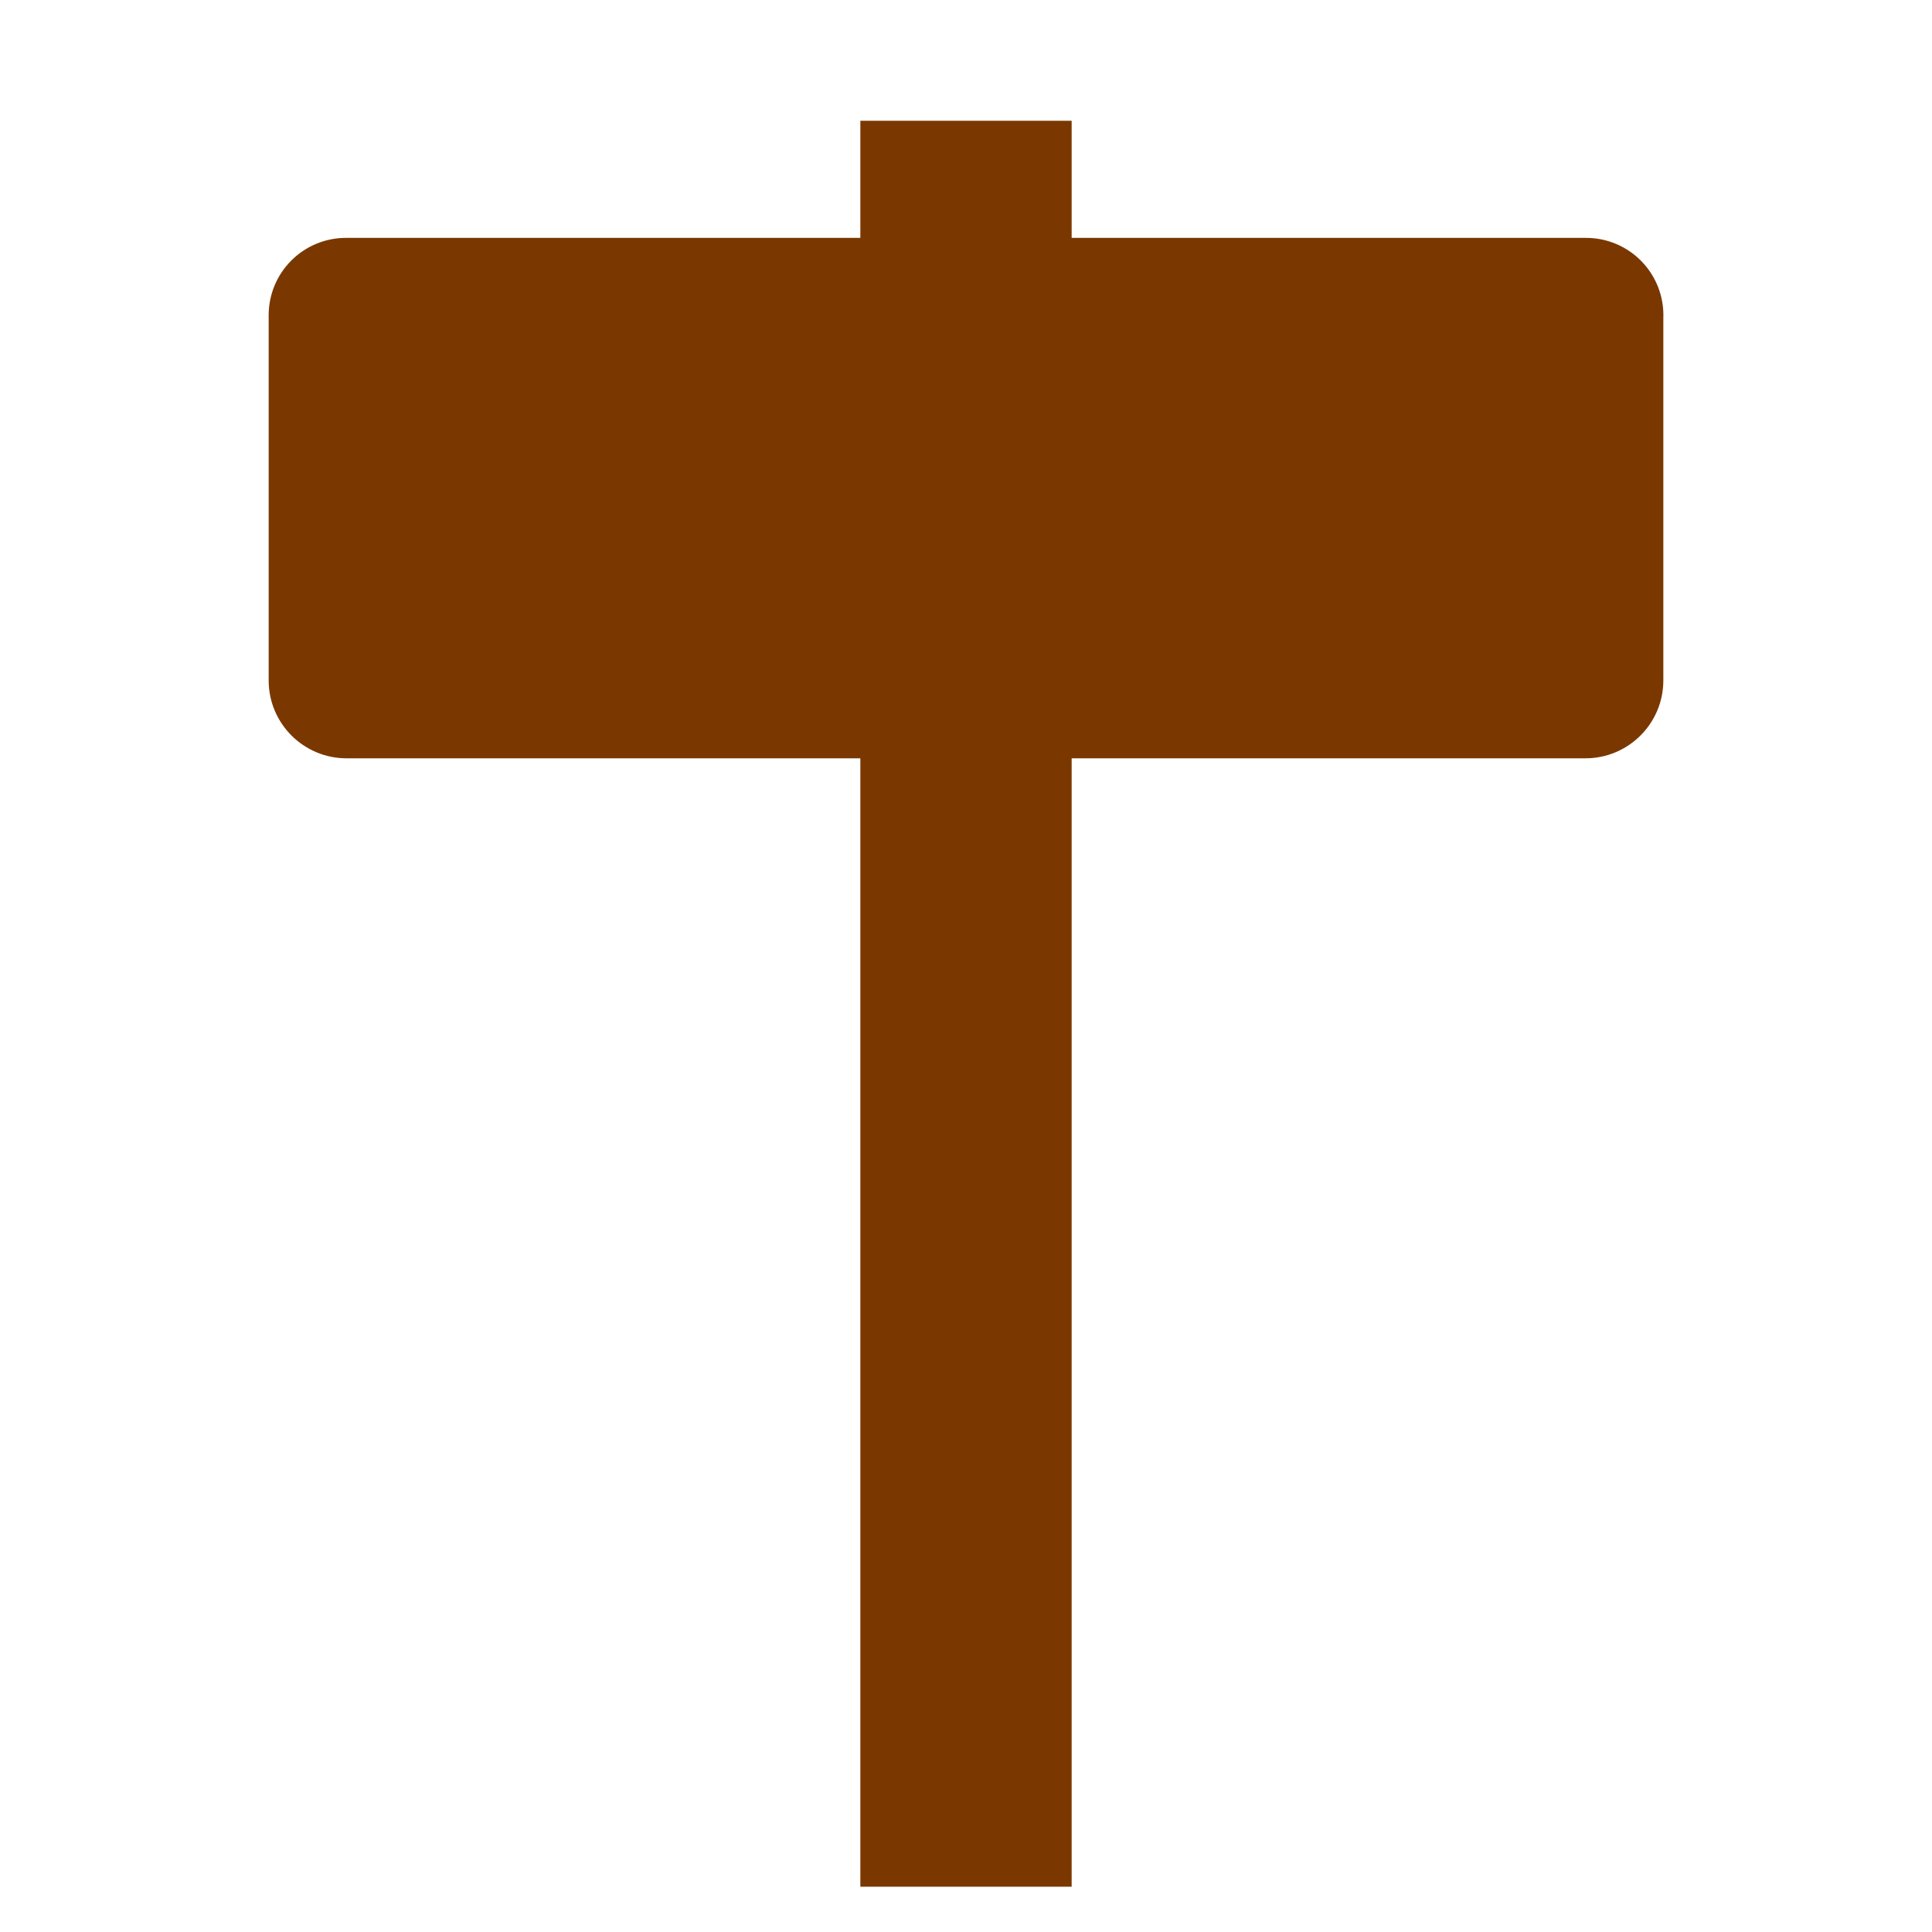
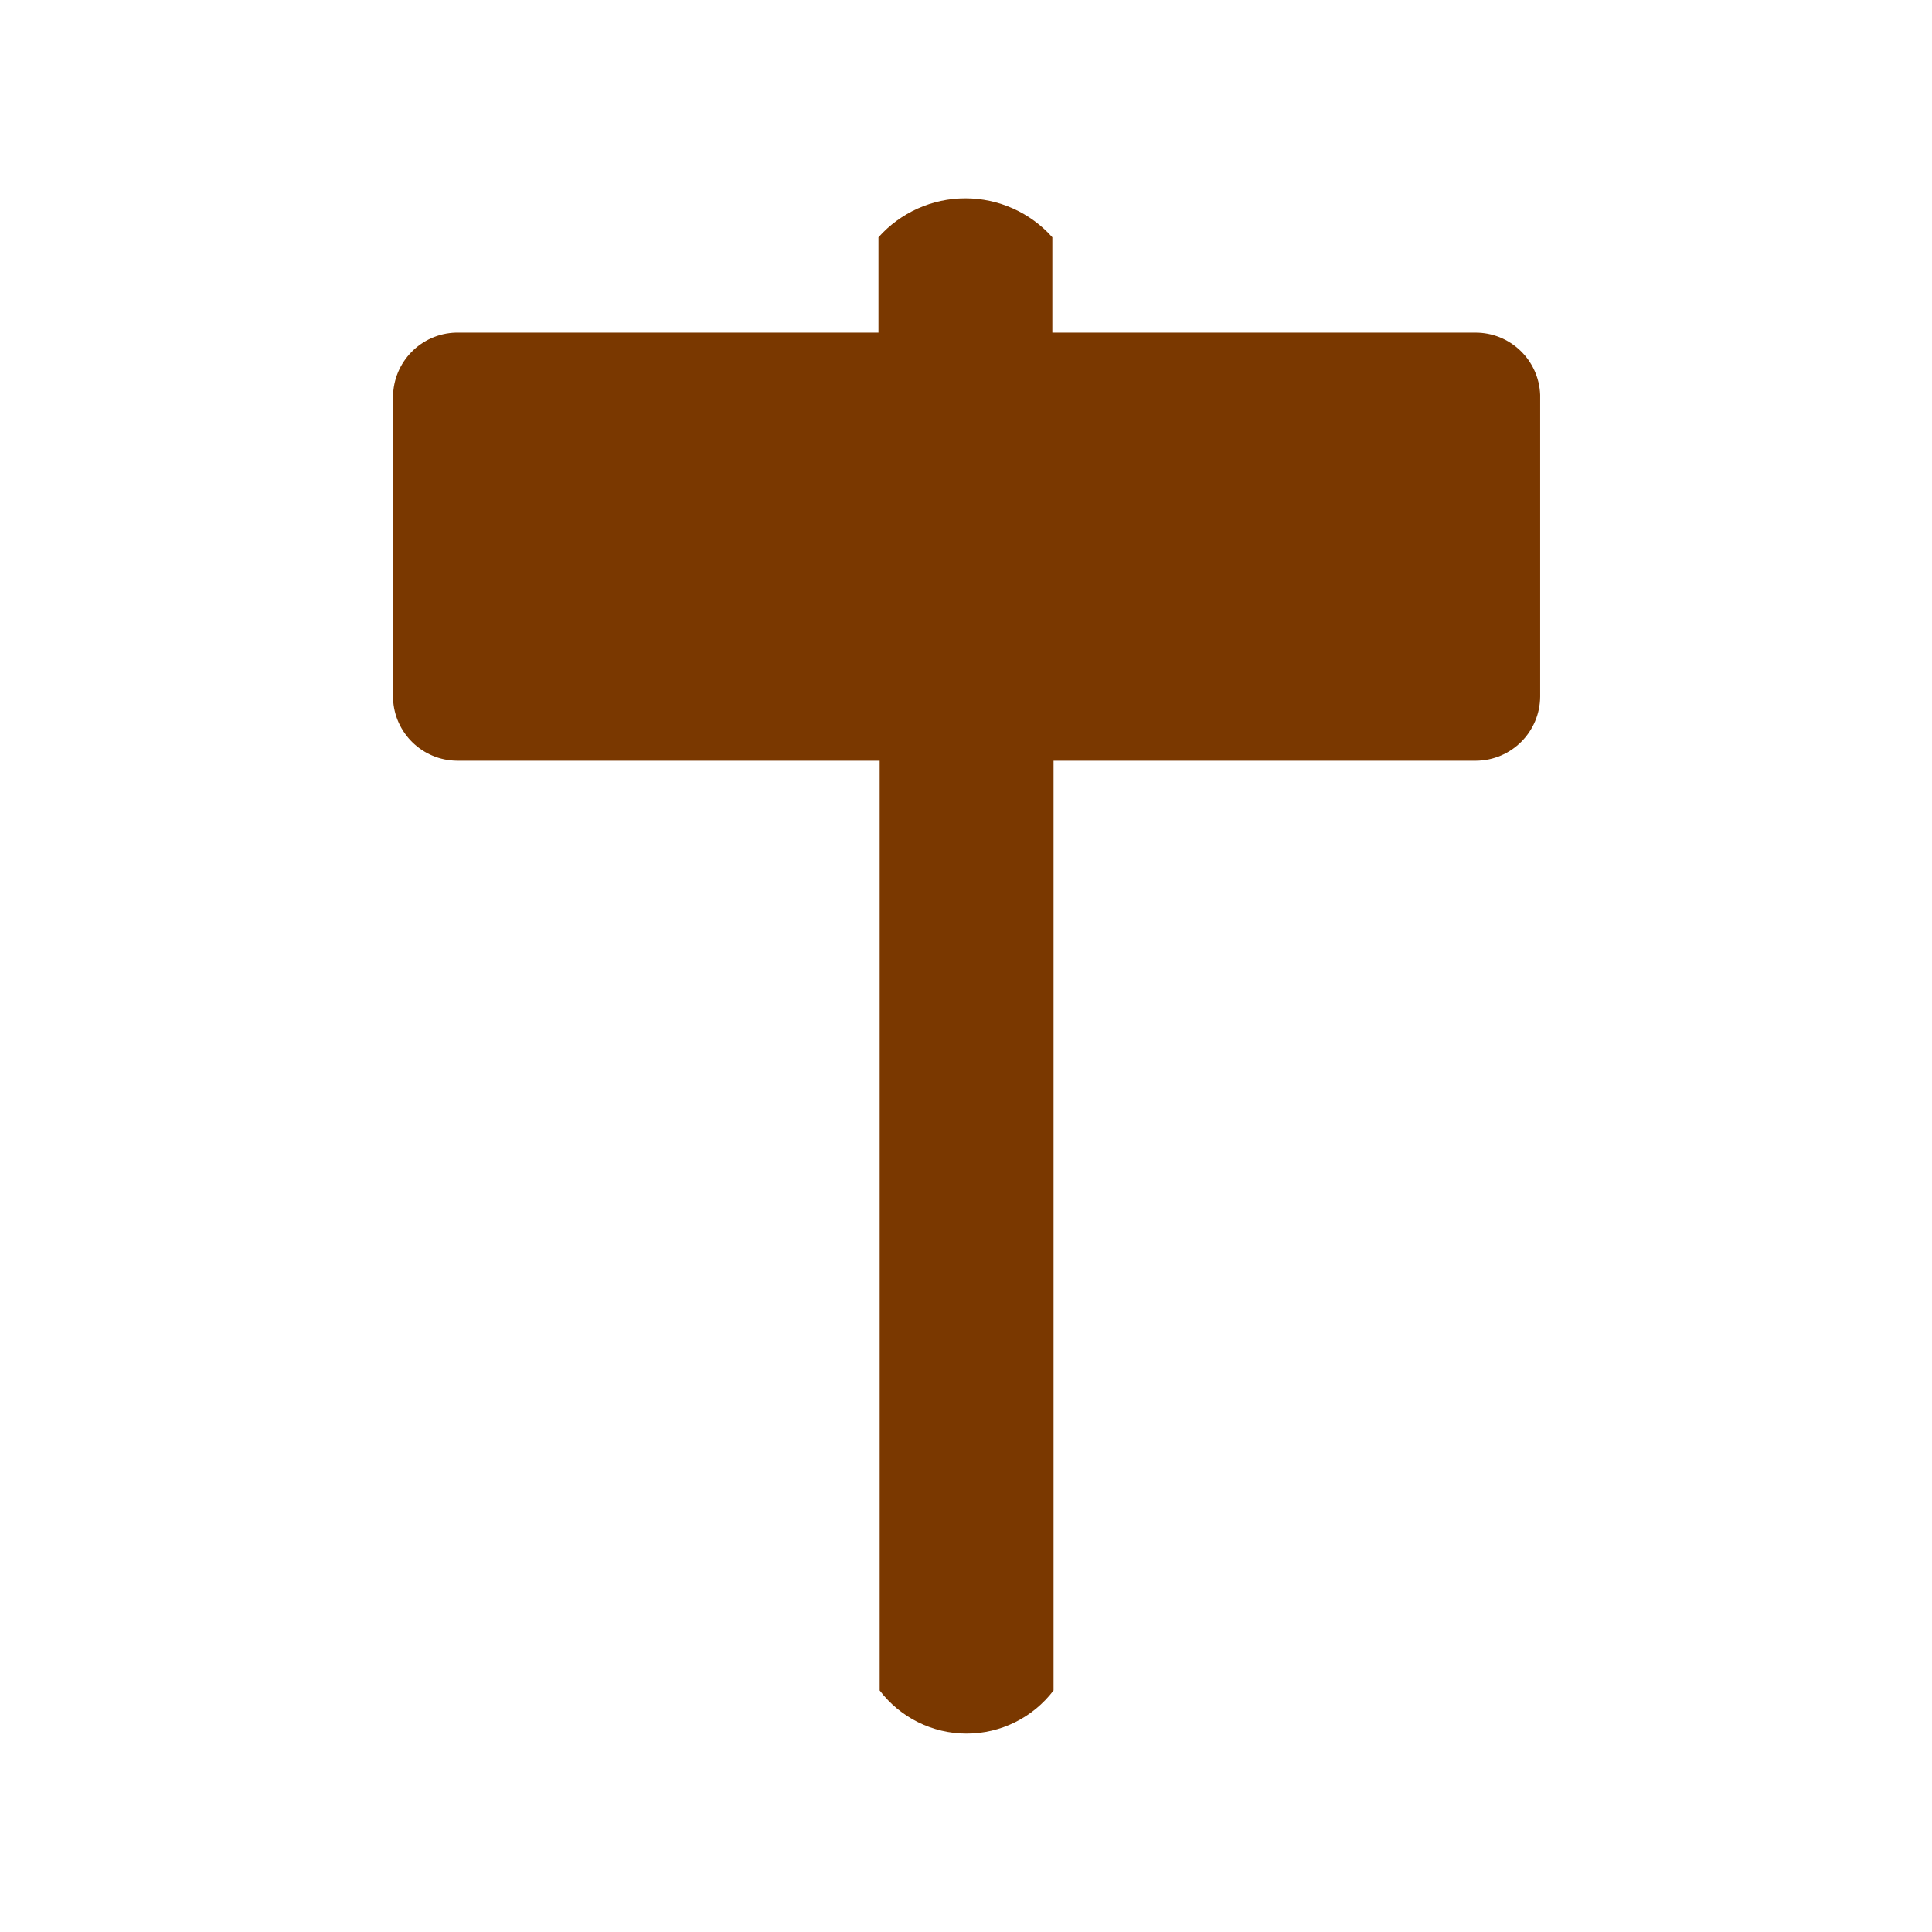
<svg xmlns="http://www.w3.org/2000/svg" id="Layer_1" data-name="Layer 1" viewBox="0 0 32 32">
  <defs>
    <style>.cls-1{fill:#7a3800;}</style>
  </defs>
-   <path class="cls-1" d="M26.26,3.94H17.75V2h-3.5V3.94H5.74A1.28,1.28,0,0,0,4.45,5.22v6.05a1.29,1.29,0,0,0,1.29,1.29h8.51V31.25h3.5V12.56h8.51a1.29,1.29,0,0,0,1.29-1.29v-6A1.28,1.28,0,0,0,26.26,3.94Z" />
+   <path class="cls-1" d="M24.43,5.51h-7V3.93a1.93,1.93,0,0,0-2.88,0V5.51h-7A1.07,1.07,0,0,0,6.51,6.57v5A1.07,1.07,0,0,0,7.57,12.6h7V28a1.81,1.81,0,0,0,2.88,0V12.6h7a1.07,1.07,0,0,0,1.06-1.06v-5A1.07,1.07,0,0,0,24.43,5.51Z" />
</svg>
